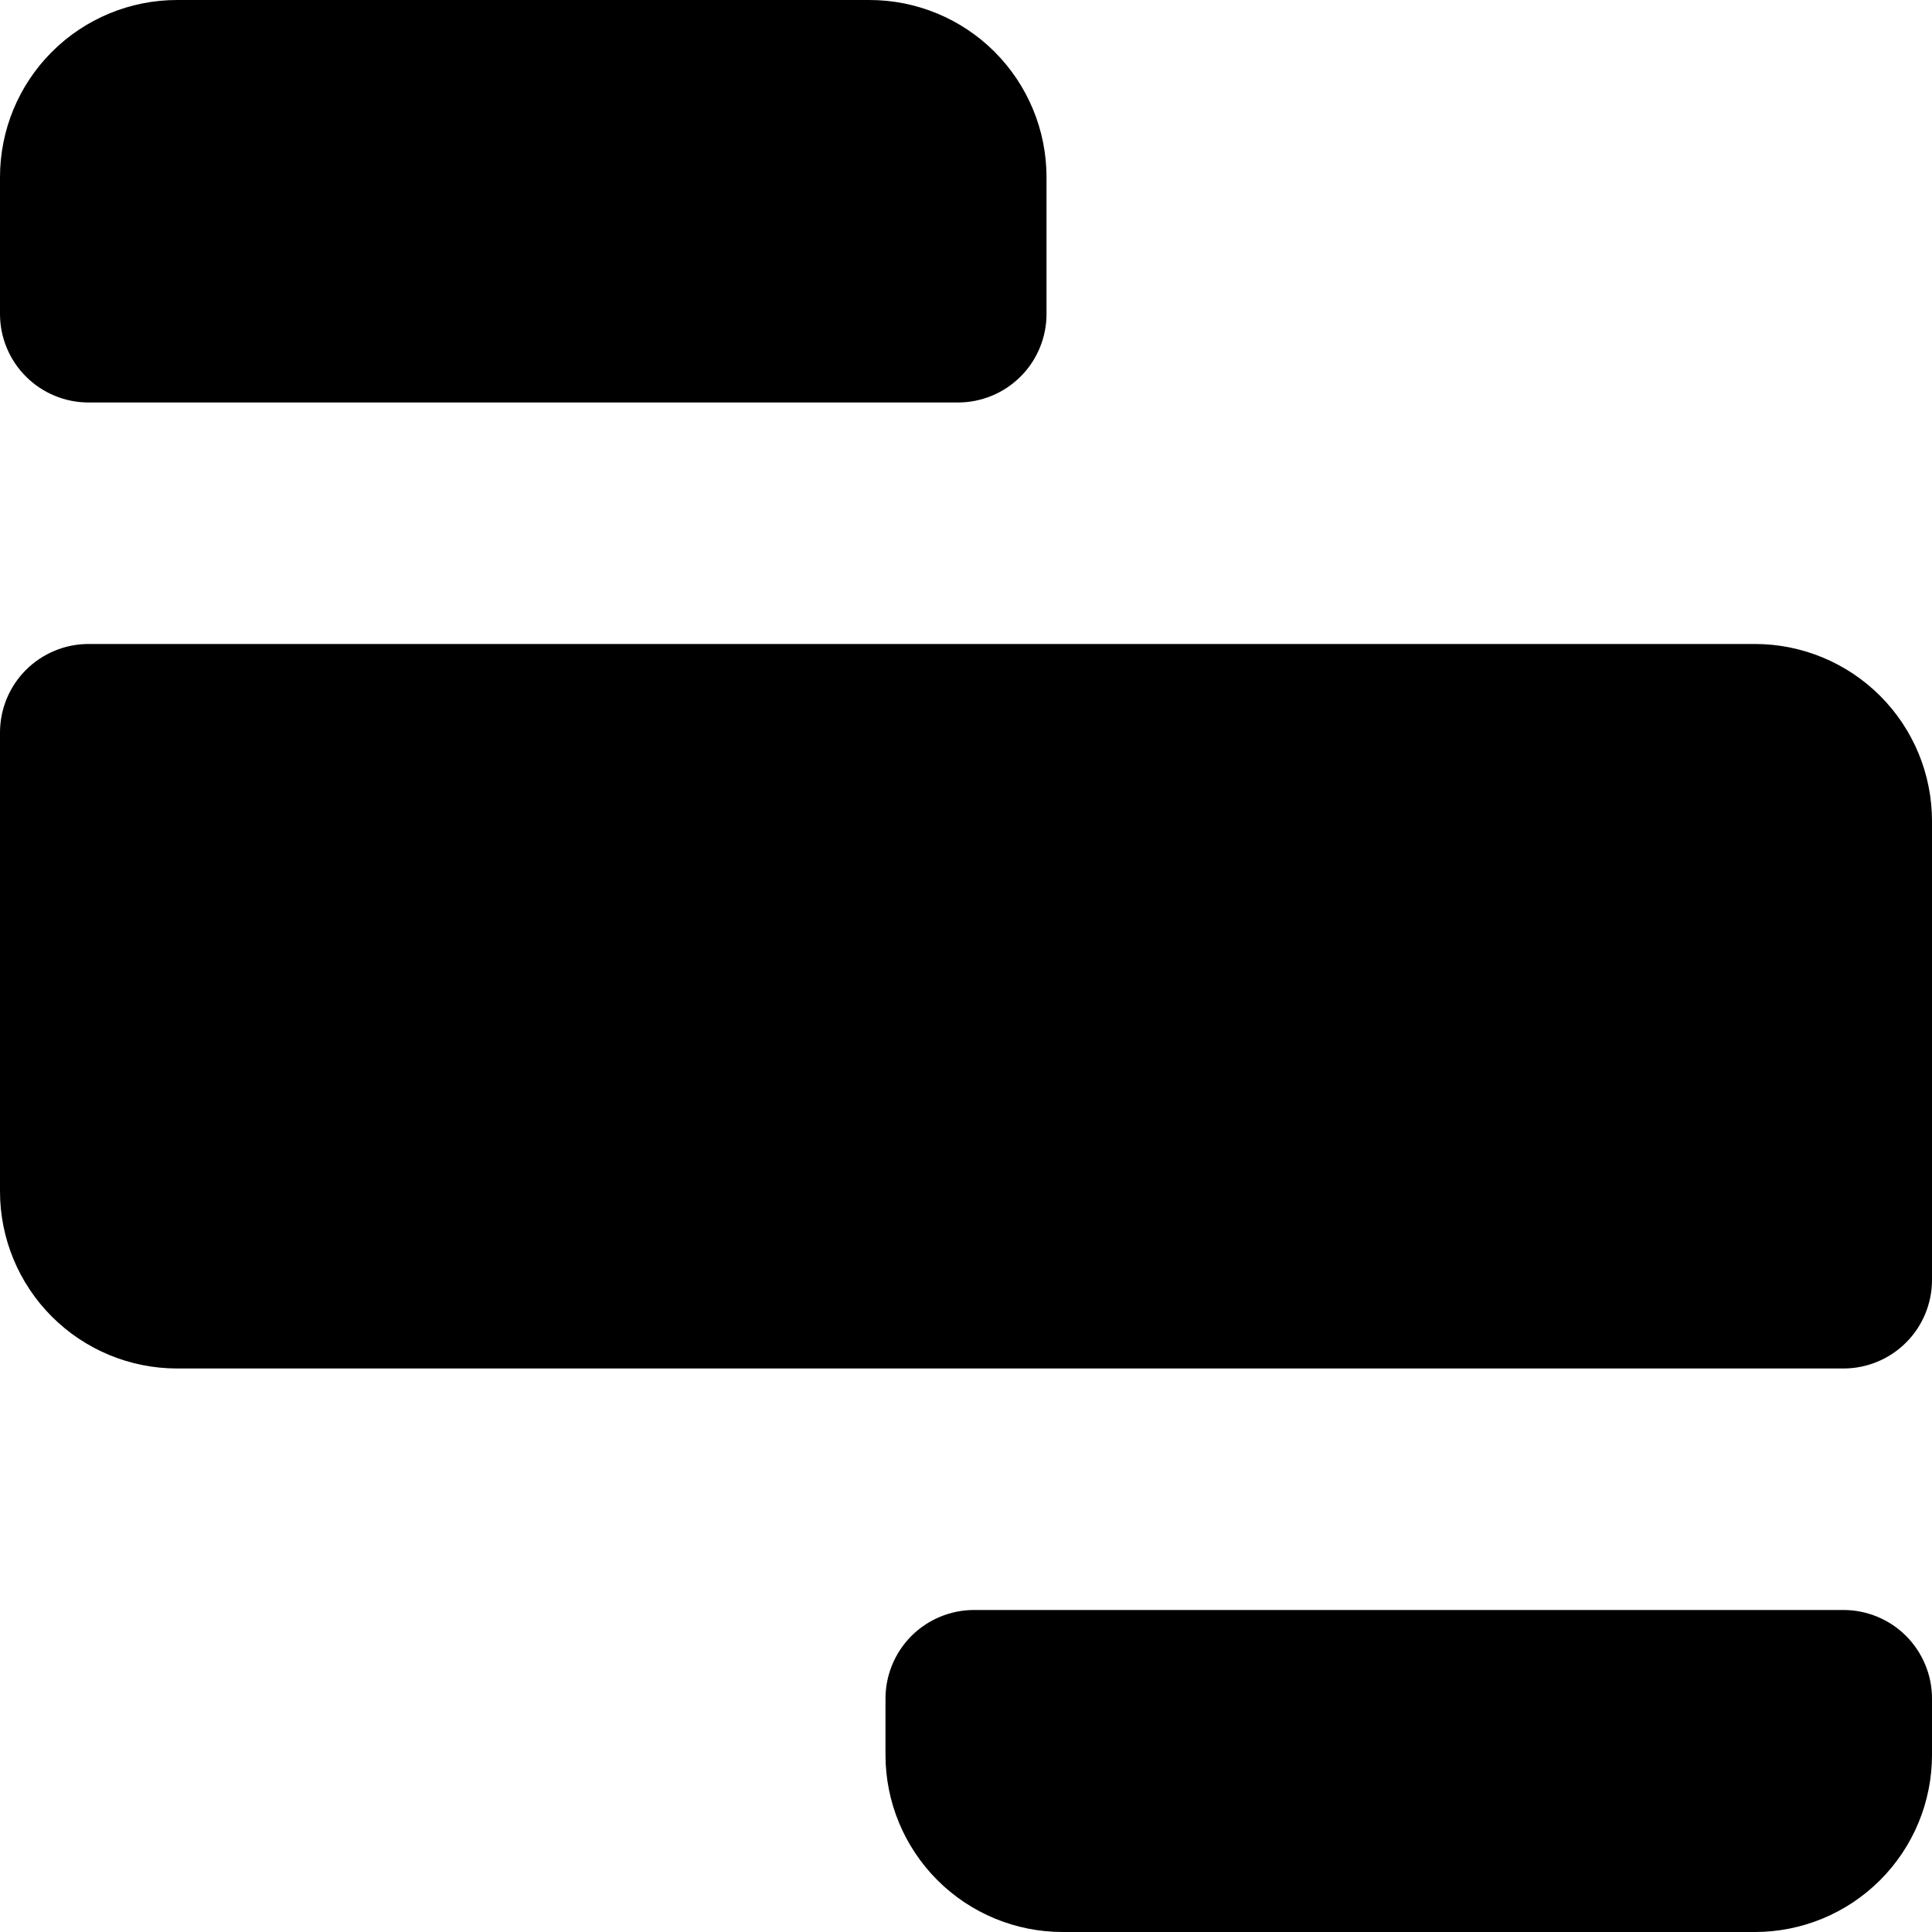
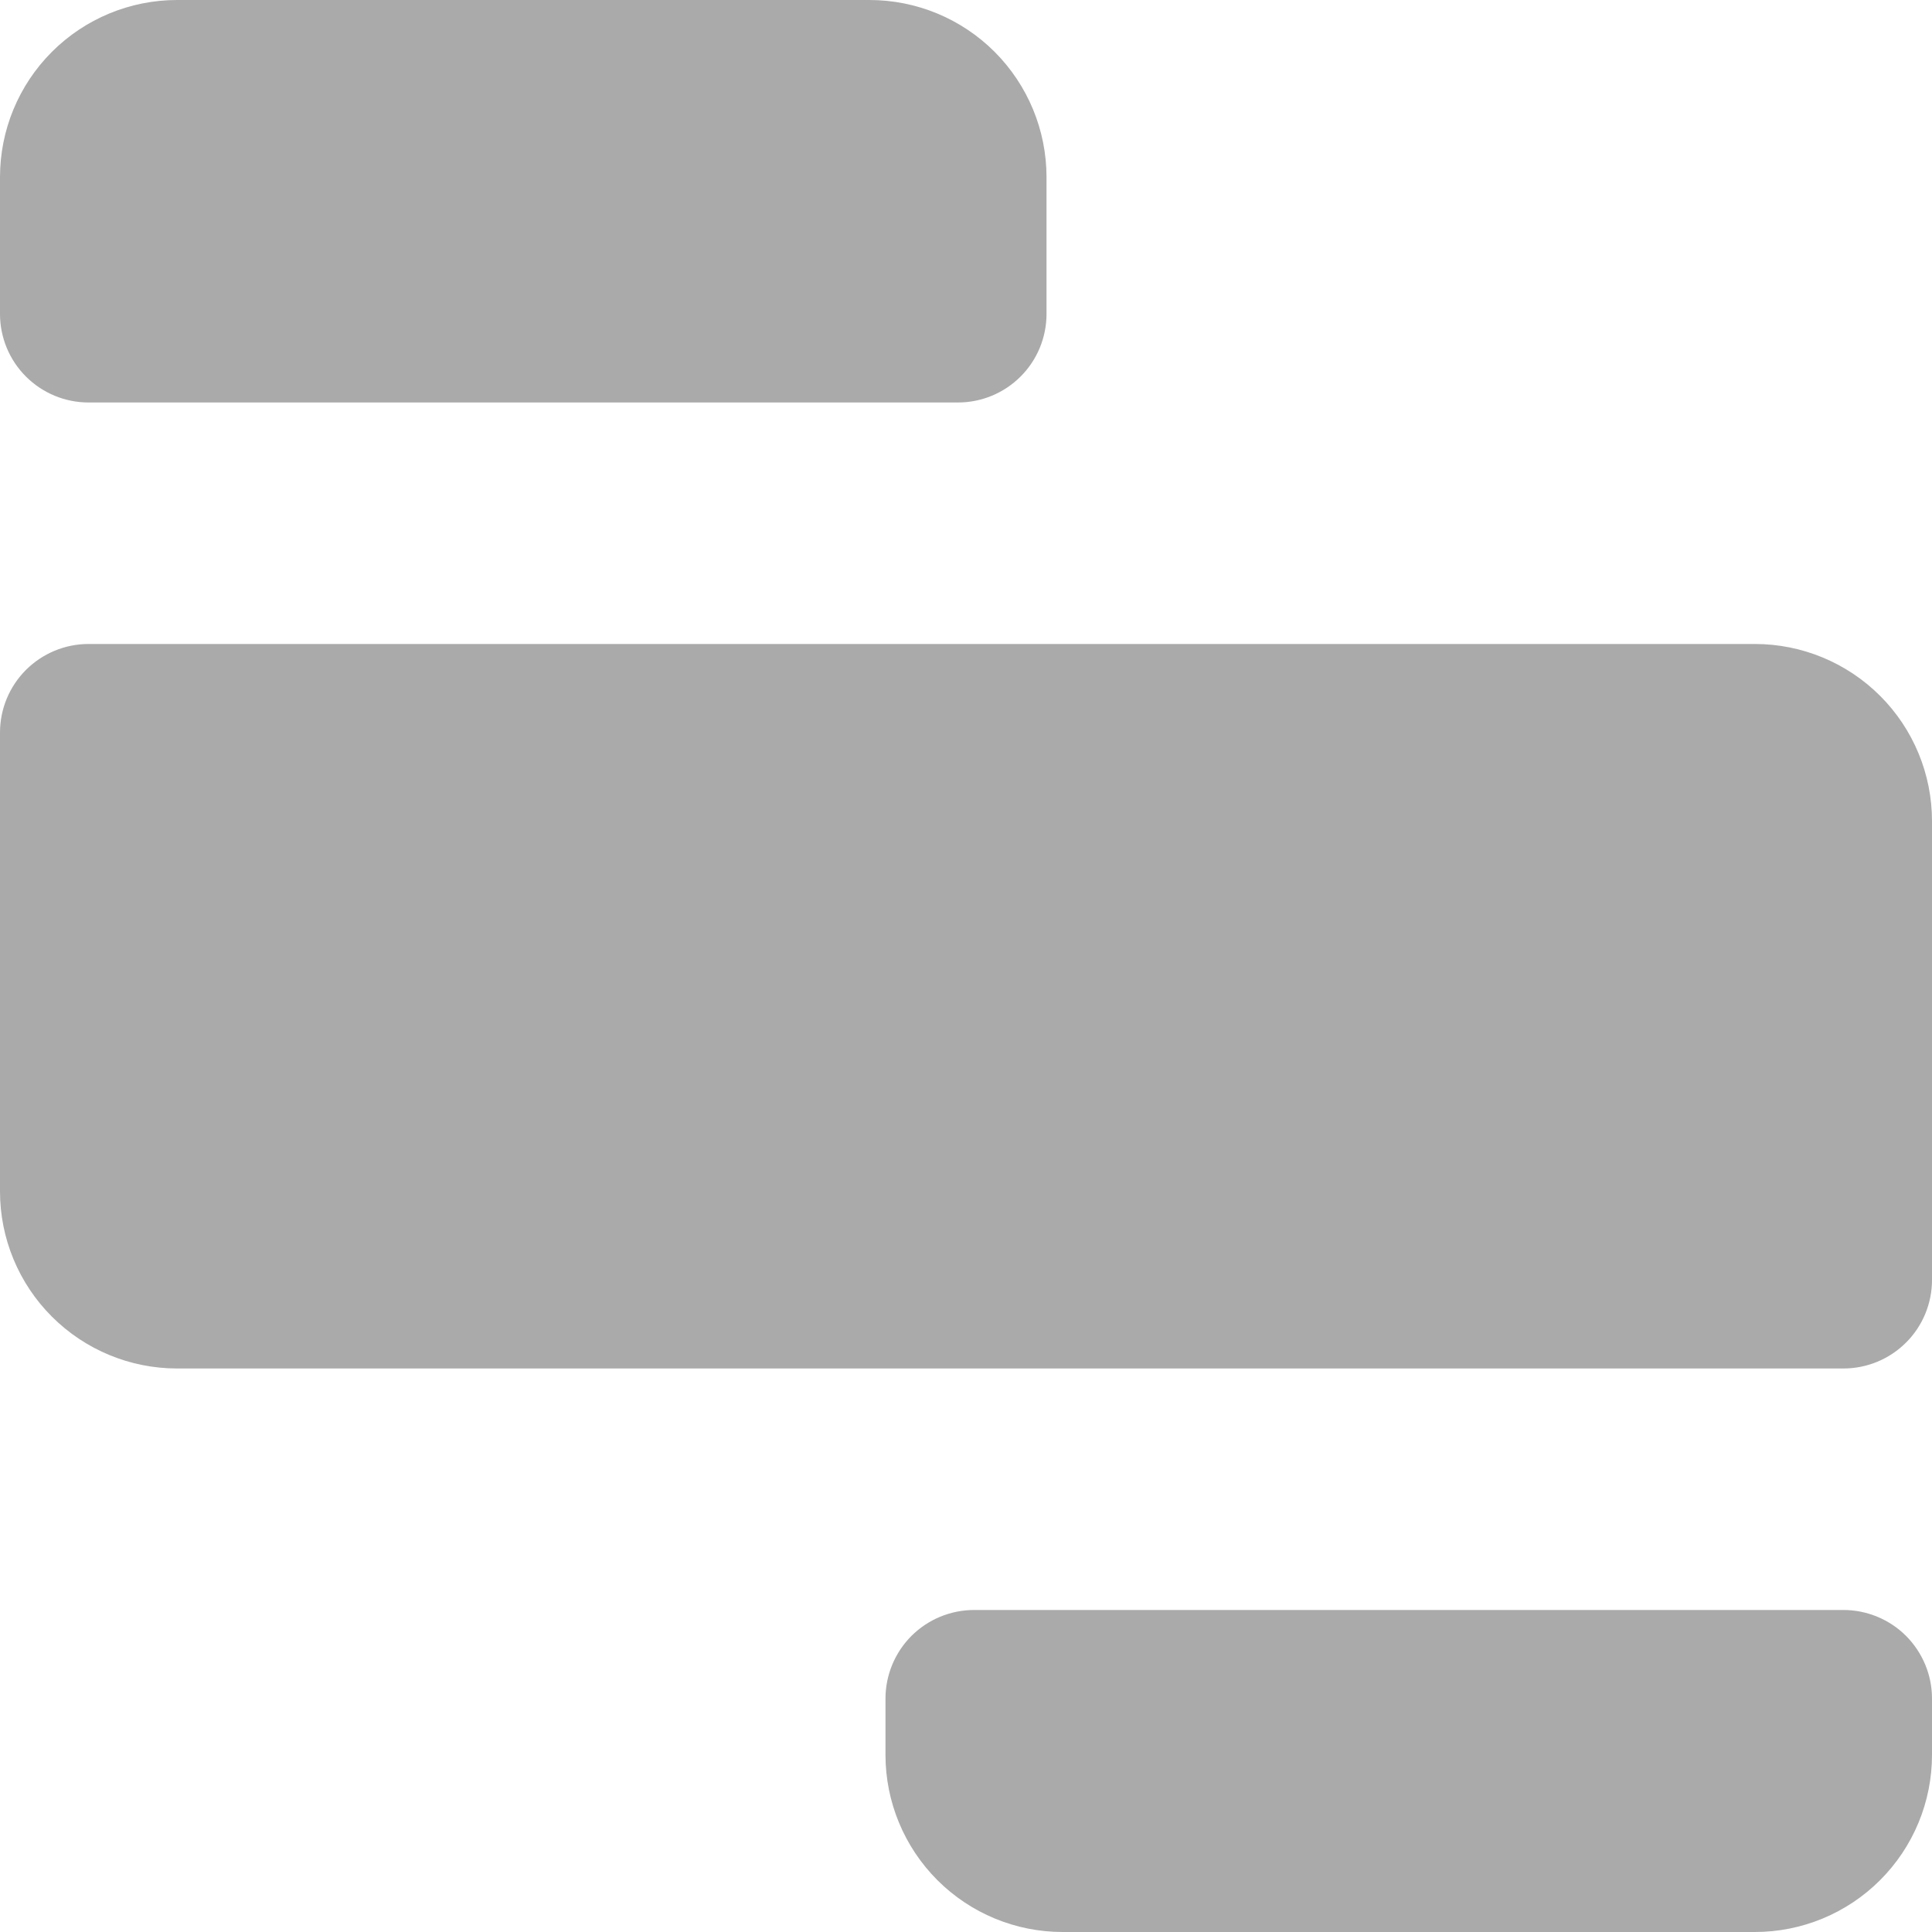
<svg xmlns="http://www.w3.org/2000/svg" width="40" height="40" viewBox="0 0 40 40" fill="none">
-   <path fill-rule="evenodd" clip-rule="evenodd" d="M0 3.667C0 2.694 0.386 1.762 1.074 1.074C1.762 0.386 2.694 0 3.667 0L18 0C18.973 0 19.905 0.386 20.593 1.074C21.28 1.762 21.667 2.694 21.667 3.667V6.5C21.667 6.986 21.474 7.453 21.13 7.796C20.786 8.14 20.32 8.333 19.833 8.333H1.833C1.347 8.333 0.881 8.14 0.537 7.796C0.193 7.453 0 6.986 0 6.5L0 3.667ZM1.833 13.333C1.347 13.333 0.881 13.527 0.537 13.87C0.193 14.214 0 14.68 0 15.167L0 24.667C0 25.639 0.386 26.572 1.074 27.259C1.762 27.947 2.694 28.333 3.667 28.333H38.167C38.653 28.333 39.119 28.14 39.463 27.796C39.807 27.453 40 26.986 40 26.5V17C40 16.027 39.614 15.095 38.926 14.407C38.238 13.72 37.306 13.333 36.333 13.333H1.833ZM20.167 33.333C19.926 33.333 19.688 33.381 19.465 33.473C19.243 33.565 19.041 33.7 18.87 33.87C18.7 34.041 18.565 34.243 18.473 34.465C18.381 34.688 18.333 34.926 18.333 35.167V36.333C18.333 37.306 18.72 38.238 19.407 38.926C20.095 39.614 21.027 40 22 40H36.333C37.306 40 38.238 39.614 38.926 38.926C39.614 38.238 40 37.306 40 36.333V35.167C40 34.926 39.953 34.688 39.86 34.465C39.768 34.243 39.633 34.041 39.463 33.87C39.293 33.7 39.091 33.565 38.868 33.473C38.646 33.381 38.407 33.333 38.167 33.333H20.167Z" fill="black" />
+   <path fill-rule="evenodd" clip-rule="evenodd" d="M0 3.667C0 2.694 0.386 1.762 1.074 1.074C1.762 0.386 2.694 0 3.667 0L18 0C18.973 0 19.905 0.386 20.593 1.074C21.28 1.762 21.667 2.694 21.667 3.667V6.5C21.667 6.986 21.474 7.453 21.13 7.796C20.786 8.14 20.32 8.333 19.833 8.333H1.833C1.347 8.333 0.881 8.14 0.537 7.796C0.193 7.453 0 6.986 0 6.5L0 3.667ZM1.833 13.333C1.347 13.333 0.881 13.527 0.537 13.87C0.193 14.214 0 14.68 0 15.167L0 24.667C0 25.639 0.386 26.572 1.074 27.259C1.762 27.947 2.694 28.333 3.667 28.333H38.167C38.653 28.333 39.119 28.14 39.463 27.796C39.807 27.453 40 26.986 40 26.5V17C40 16.027 39.614 15.095 38.926 14.407C38.238 13.72 37.306 13.333 36.333 13.333H1.833ZM20.167 33.333C19.926 33.333 19.688 33.381 19.465 33.473C19.243 33.565 19.041 33.7 18.87 33.87C18.7 34.041 18.565 34.243 18.473 34.465C18.381 34.688 18.333 34.926 18.333 35.167V36.333C18.333 37.306 18.72 38.238 19.407 38.926C20.095 39.614 21.027 40 22 40H36.333C37.306 40 38.238 39.614 38.926 38.926C39.614 38.238 40 37.306 40 36.333V35.167C40 34.926 39.953 34.688 39.86 34.465C39.768 34.243 39.633 34.041 39.463 33.87C39.293 33.7 39.091 33.565 38.868 33.473C38.646 33.381 38.407 33.333 38.167 33.333H20.167Z" fill="#aaaaaa" />
</svg>
